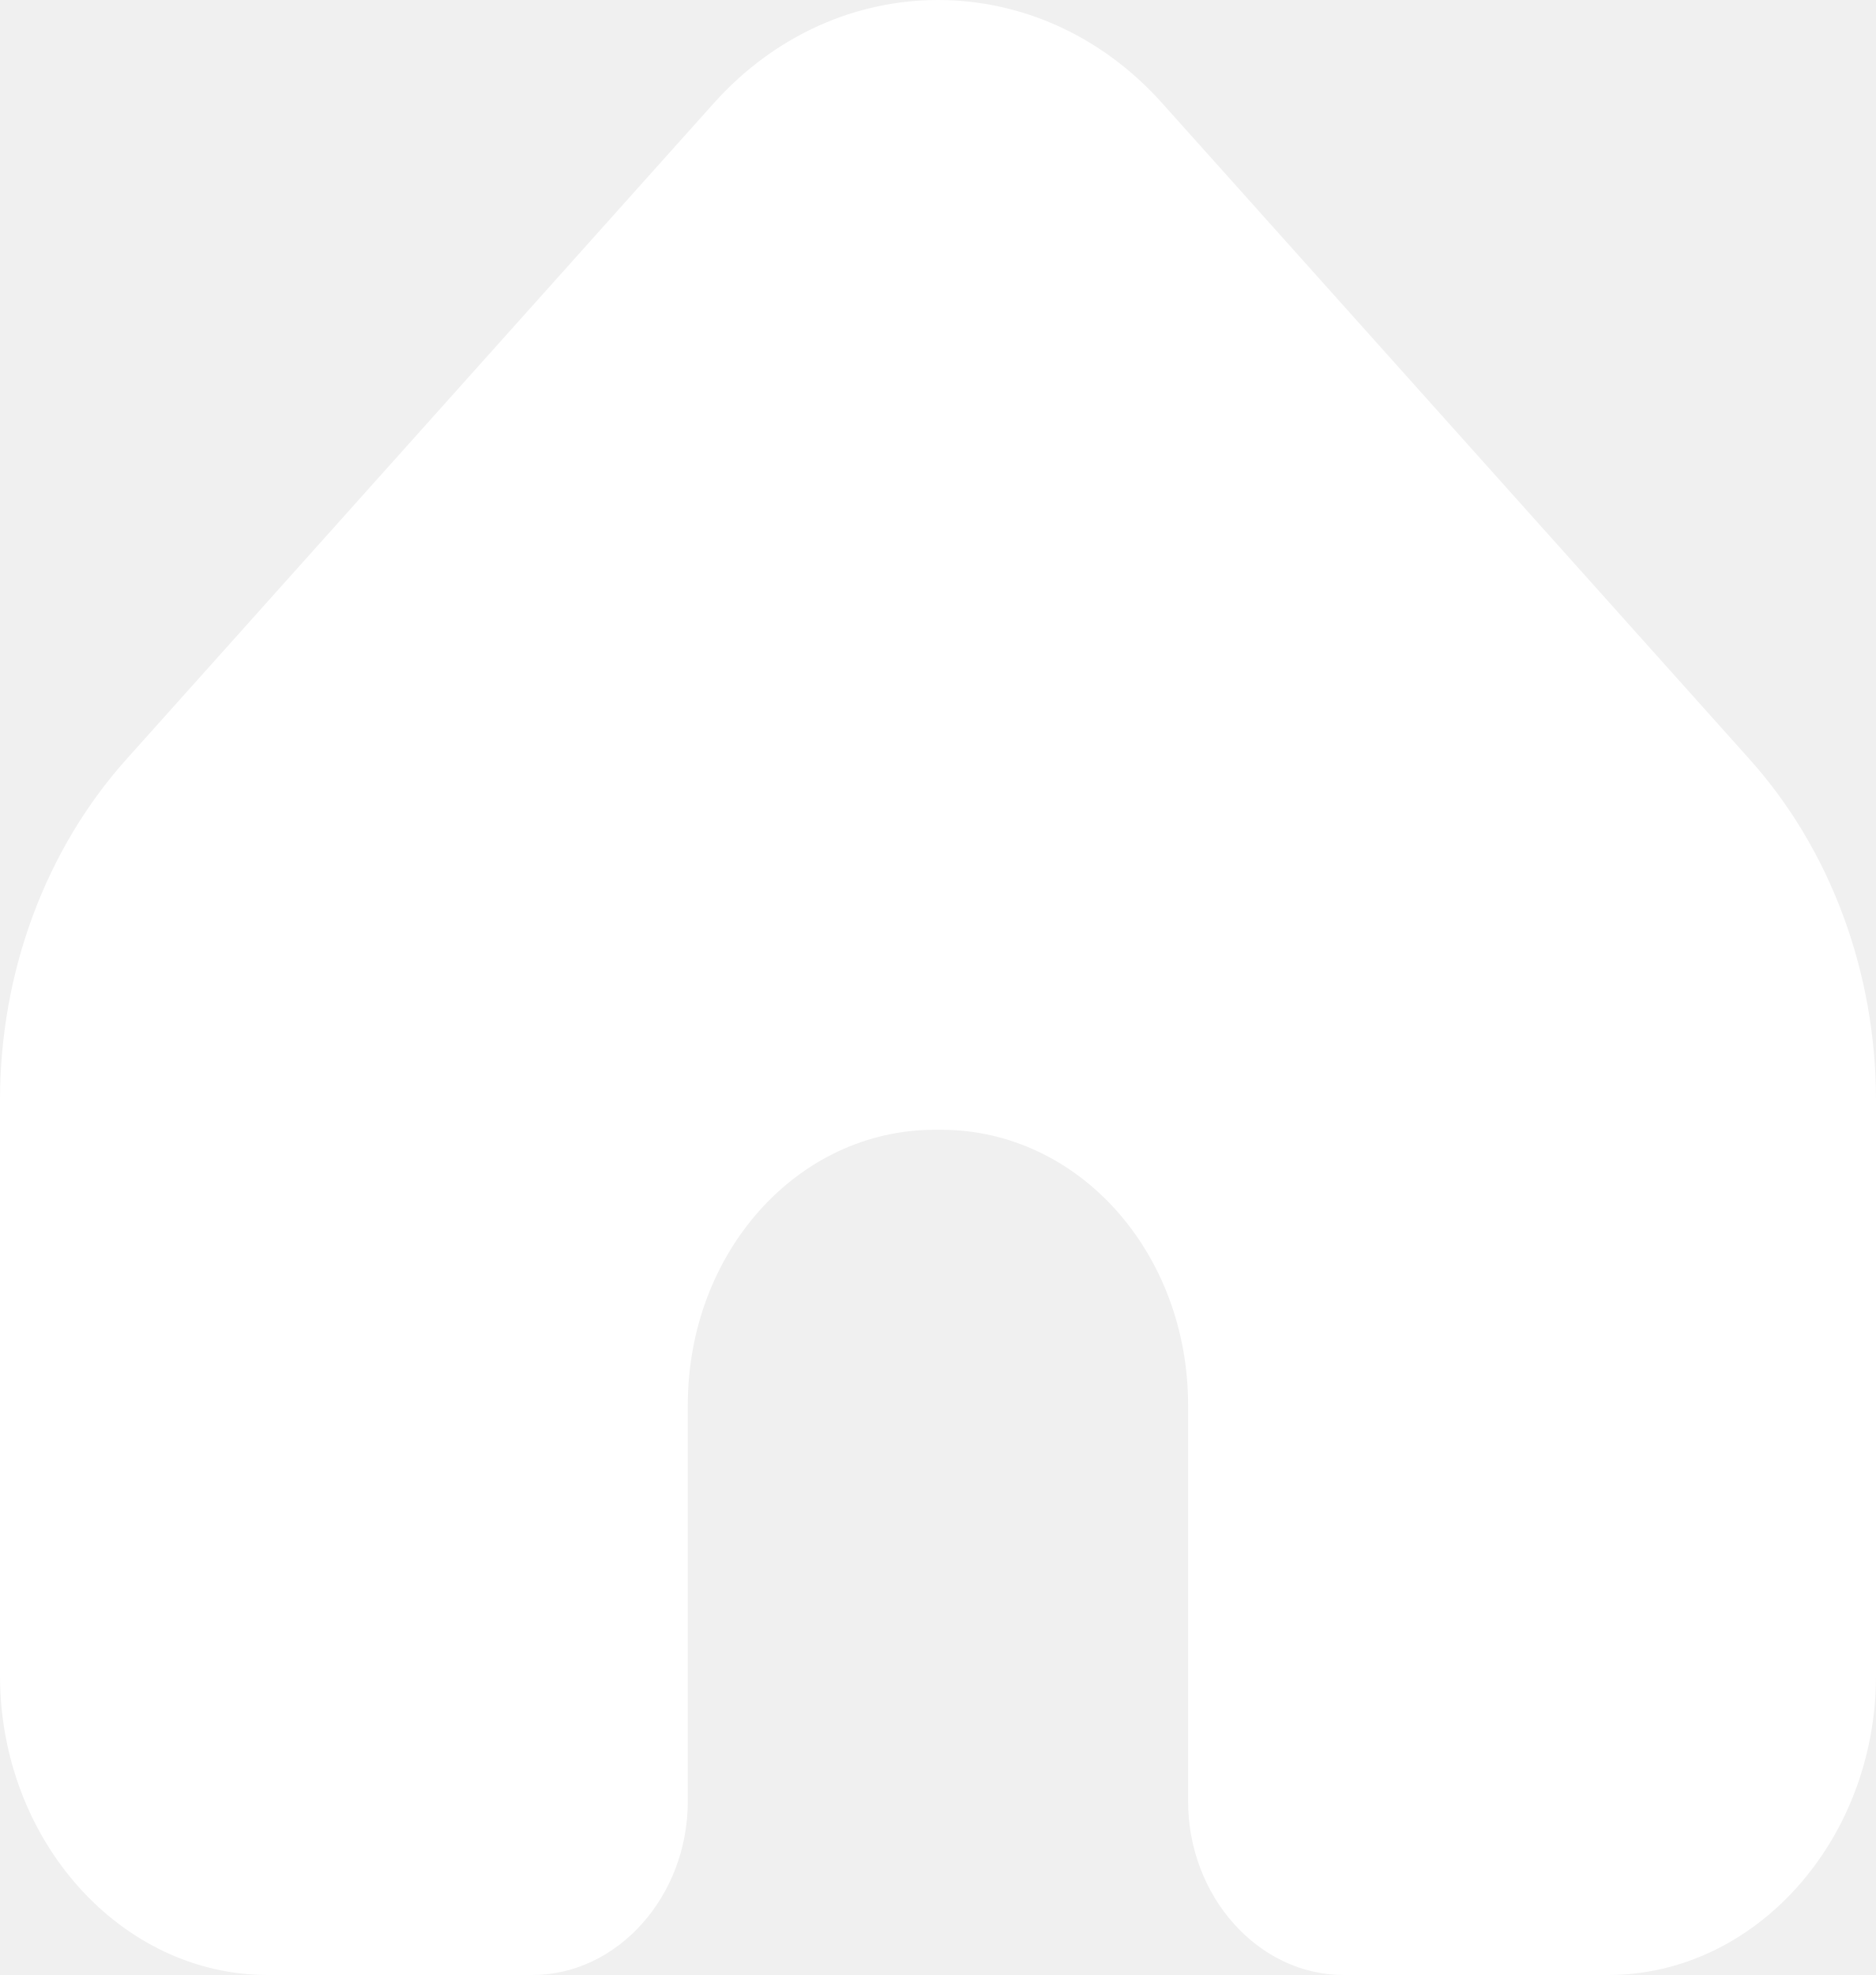
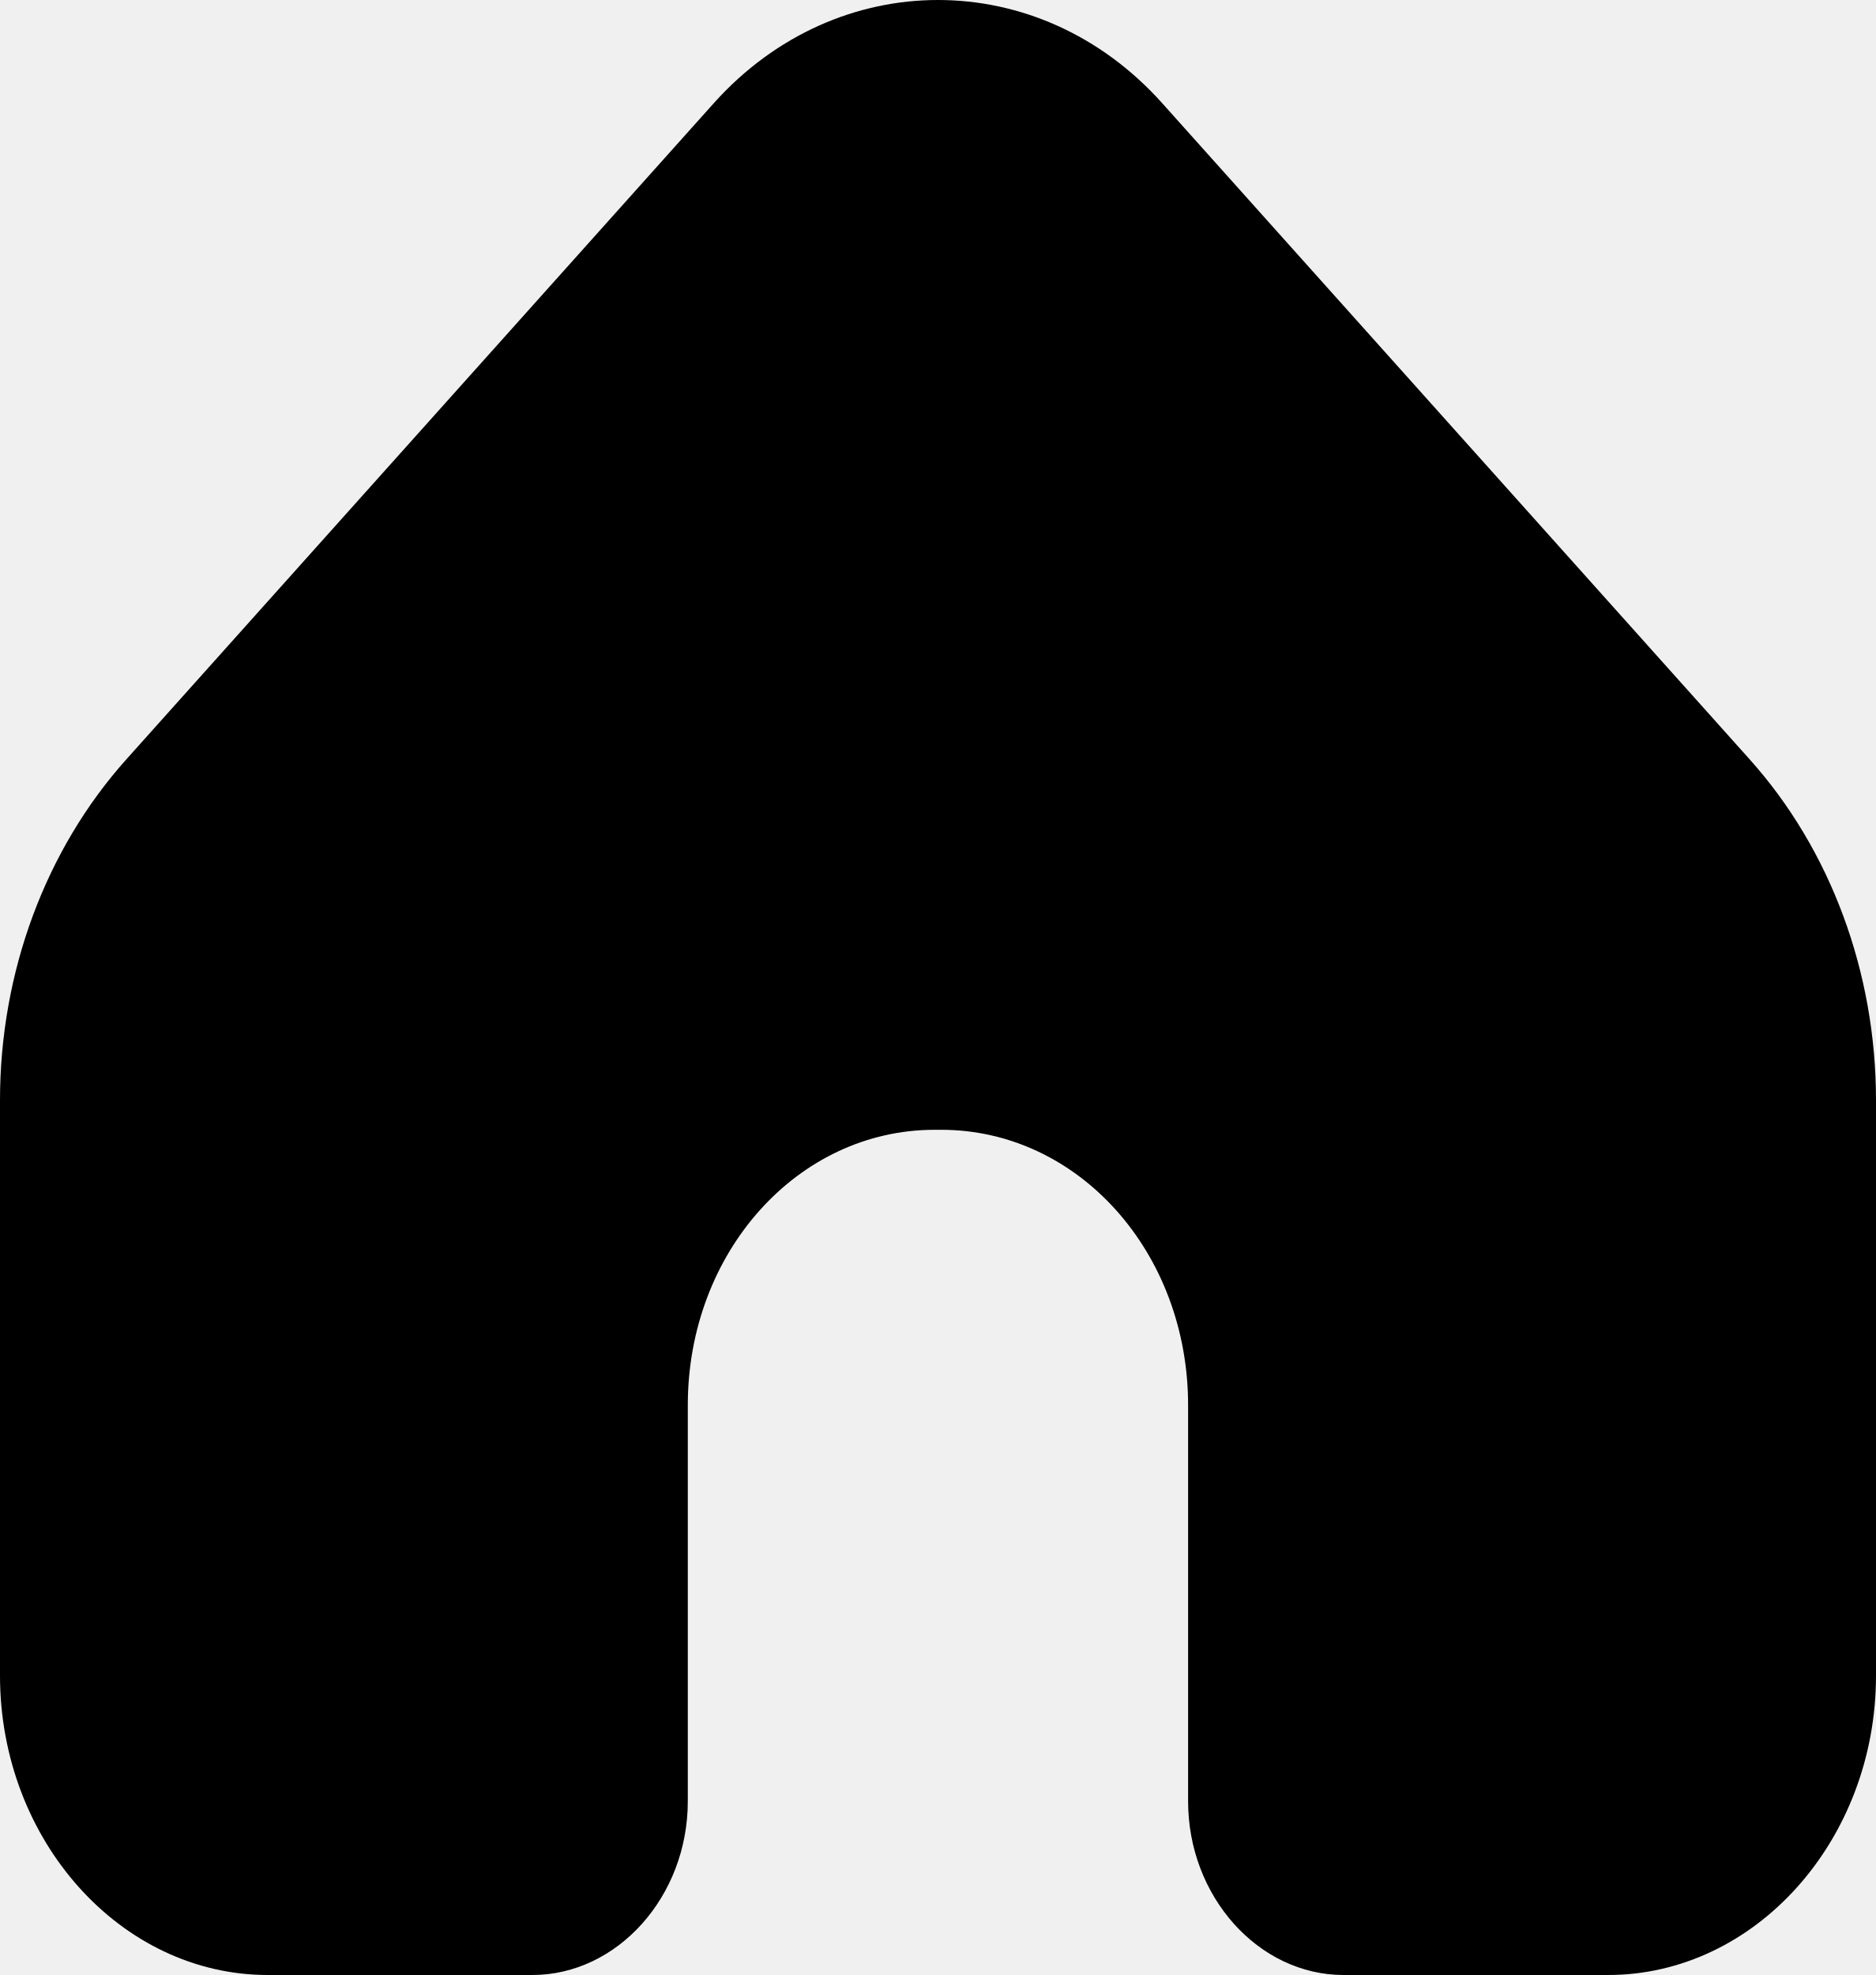
<svg xmlns="http://www.w3.org/2000/svg" width="19" height="20" viewBox="0 0 19 20" fill="none">
-   <path d="M9.5 0C8.678 0 7.856 0.347 7.231 1.043L1.281 7.688C0.46 8.604 0 9.847 0 11.142V16.968C0 18.634 1.221 20.001 2.714 20H5.391C6.253 20 6.966 19.205 6.966 18.241V14.23C6.966 12.681 8.079 11.441 9.466 11.441H9.533C10.92 11.441 12.033 12.68 12.033 14.23V18.241C12.033 19.204 12.745 20 13.608 20H16.286C17.779 20 19 18.634 19 16.968V11.142C19 9.846 18.54 8.603 17.719 7.688L11.769 1.043C11.144 0.346 10.322 0 9.5 0Z" fill="white" />
+   <path d="M9.5 0C8.678 0 7.856 0.347 7.231 1.043L1.281 7.688C0.46 8.604 0 9.847 0 11.142V16.968C0 18.634 1.221 20.001 2.714 20H5.391C6.253 20 6.966 19.205 6.966 18.241V14.23C6.966 12.681 8.079 11.441 9.466 11.441H9.533C10.92 11.441 12.033 12.68 12.033 14.23V18.241C12.033 19.204 12.745 20 13.608 20H16.286C17.779 20 19 18.634 19 16.968V11.142C19 9.846 18.54 8.603 17.719 7.688L11.769 1.043C11.144 0.346 10.322 0 9.5 0Z" fill="black" />
</svg>
